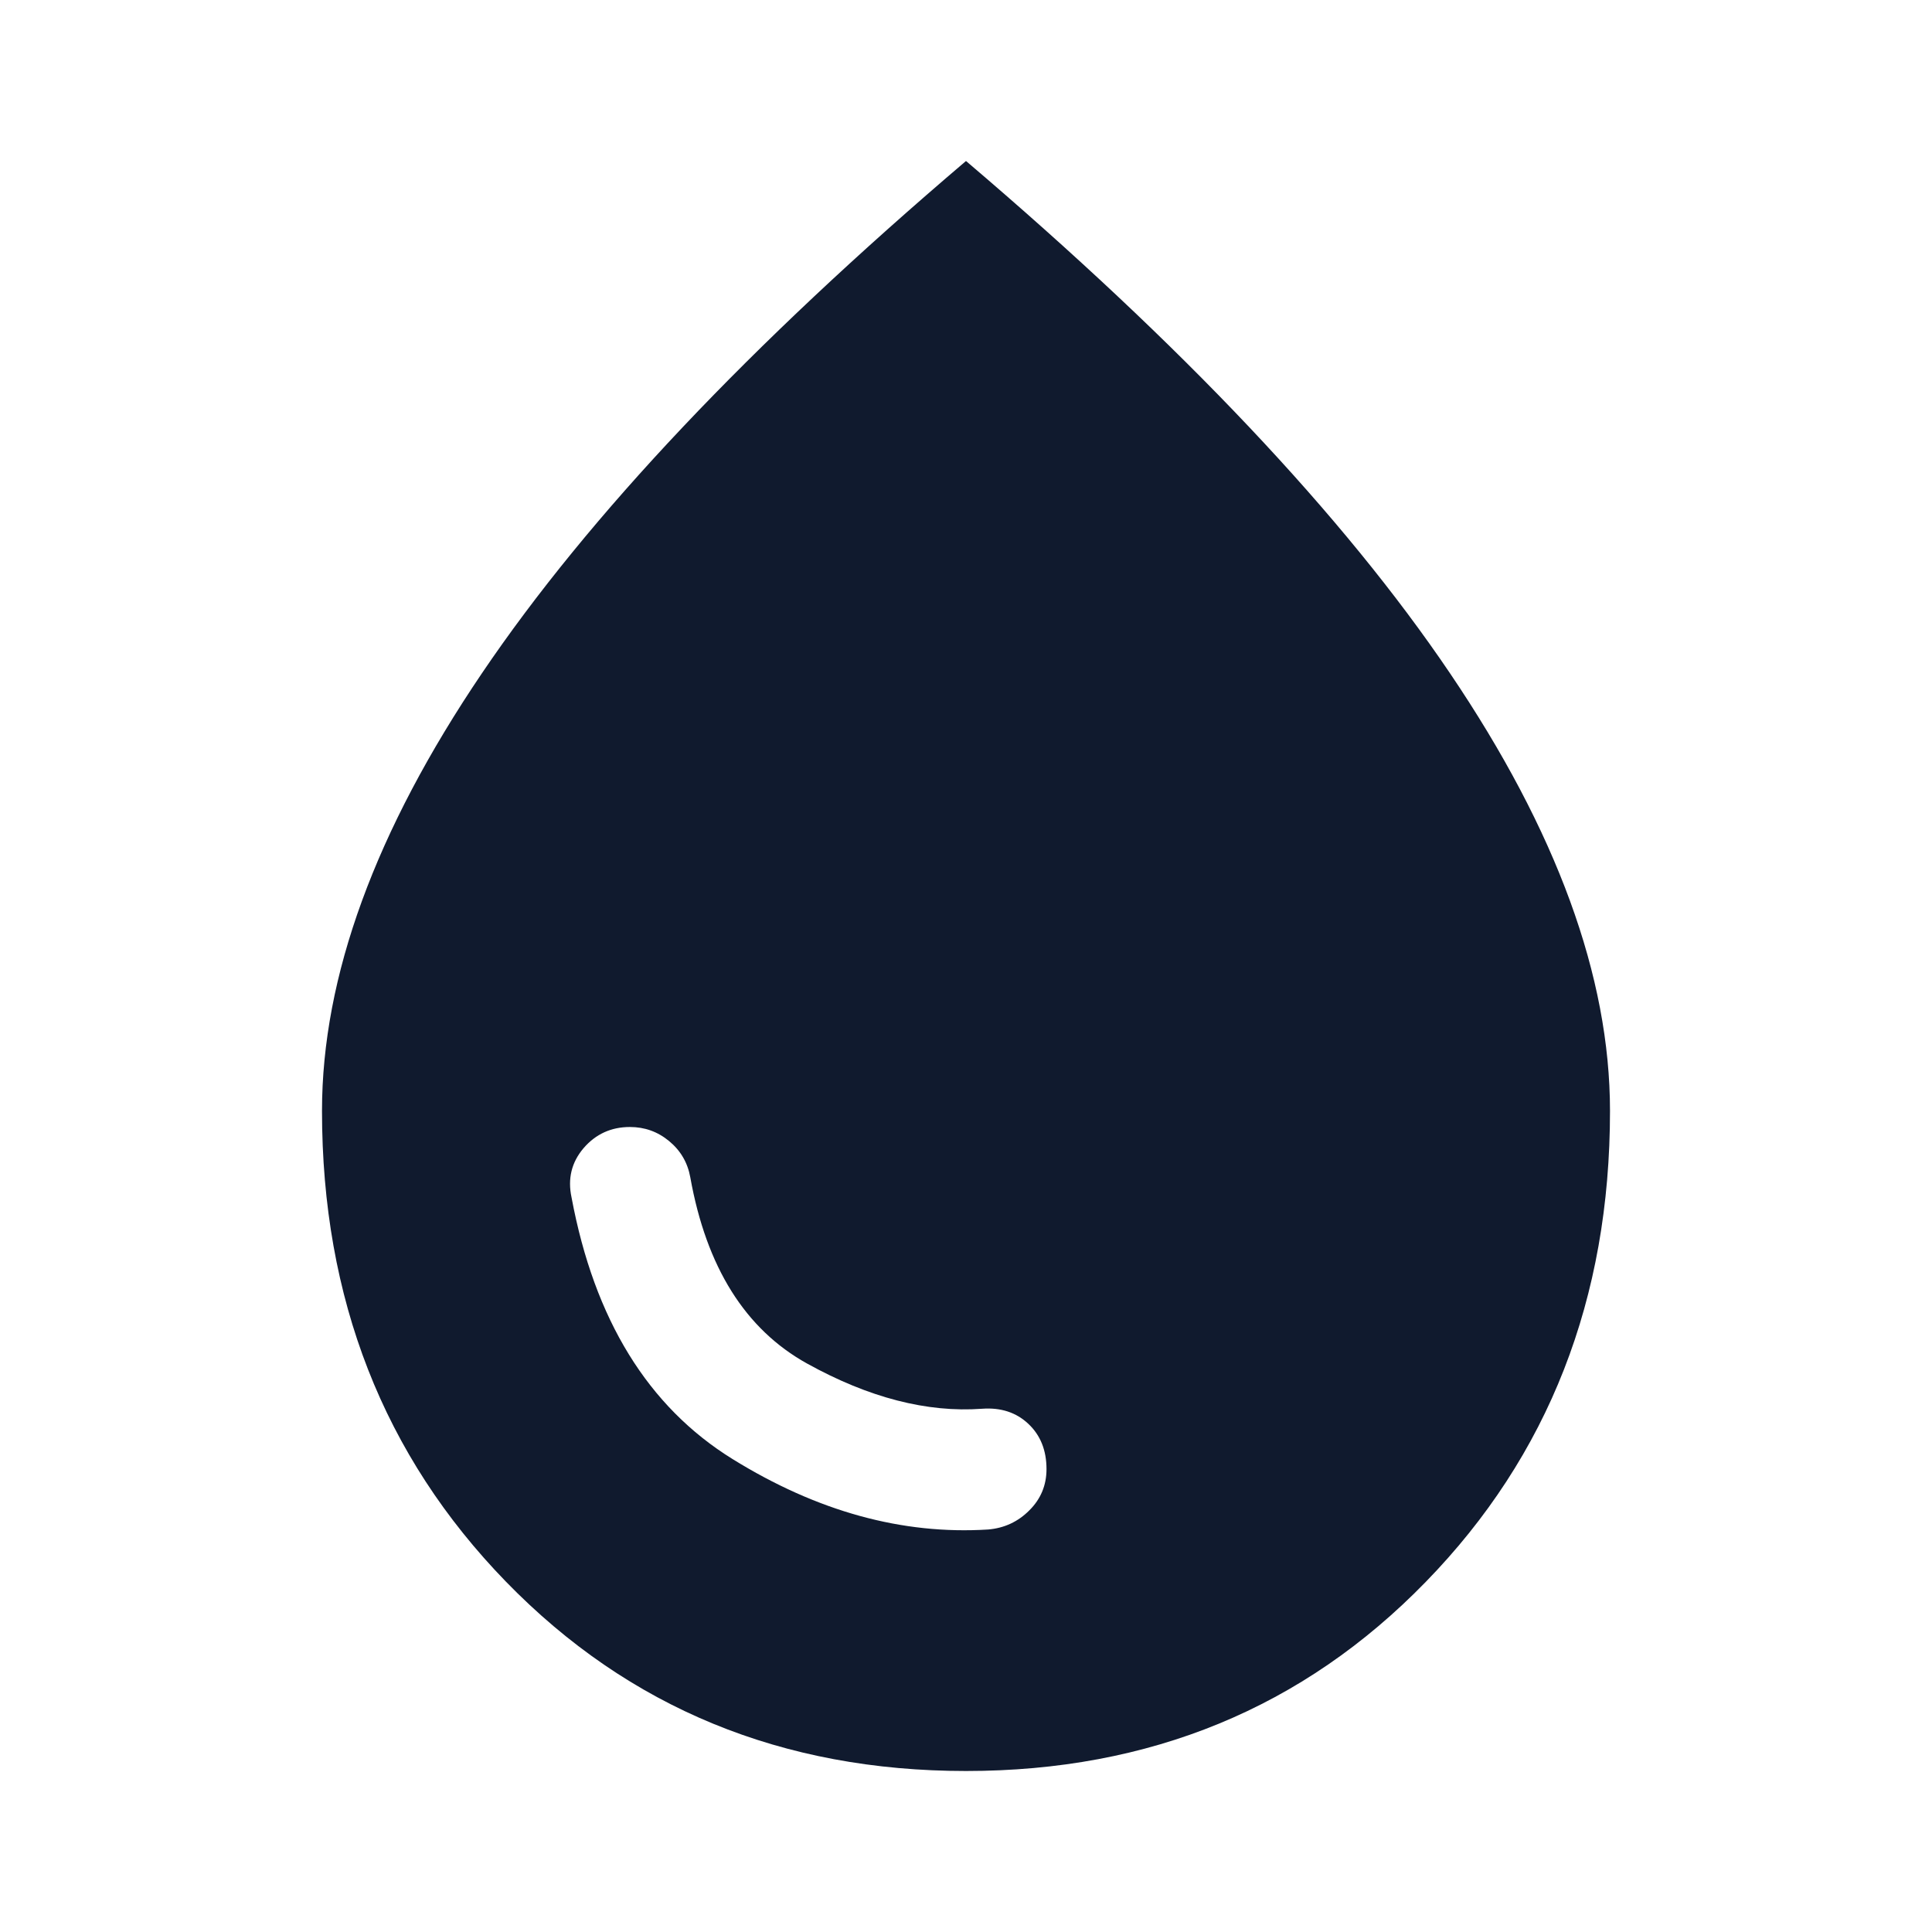
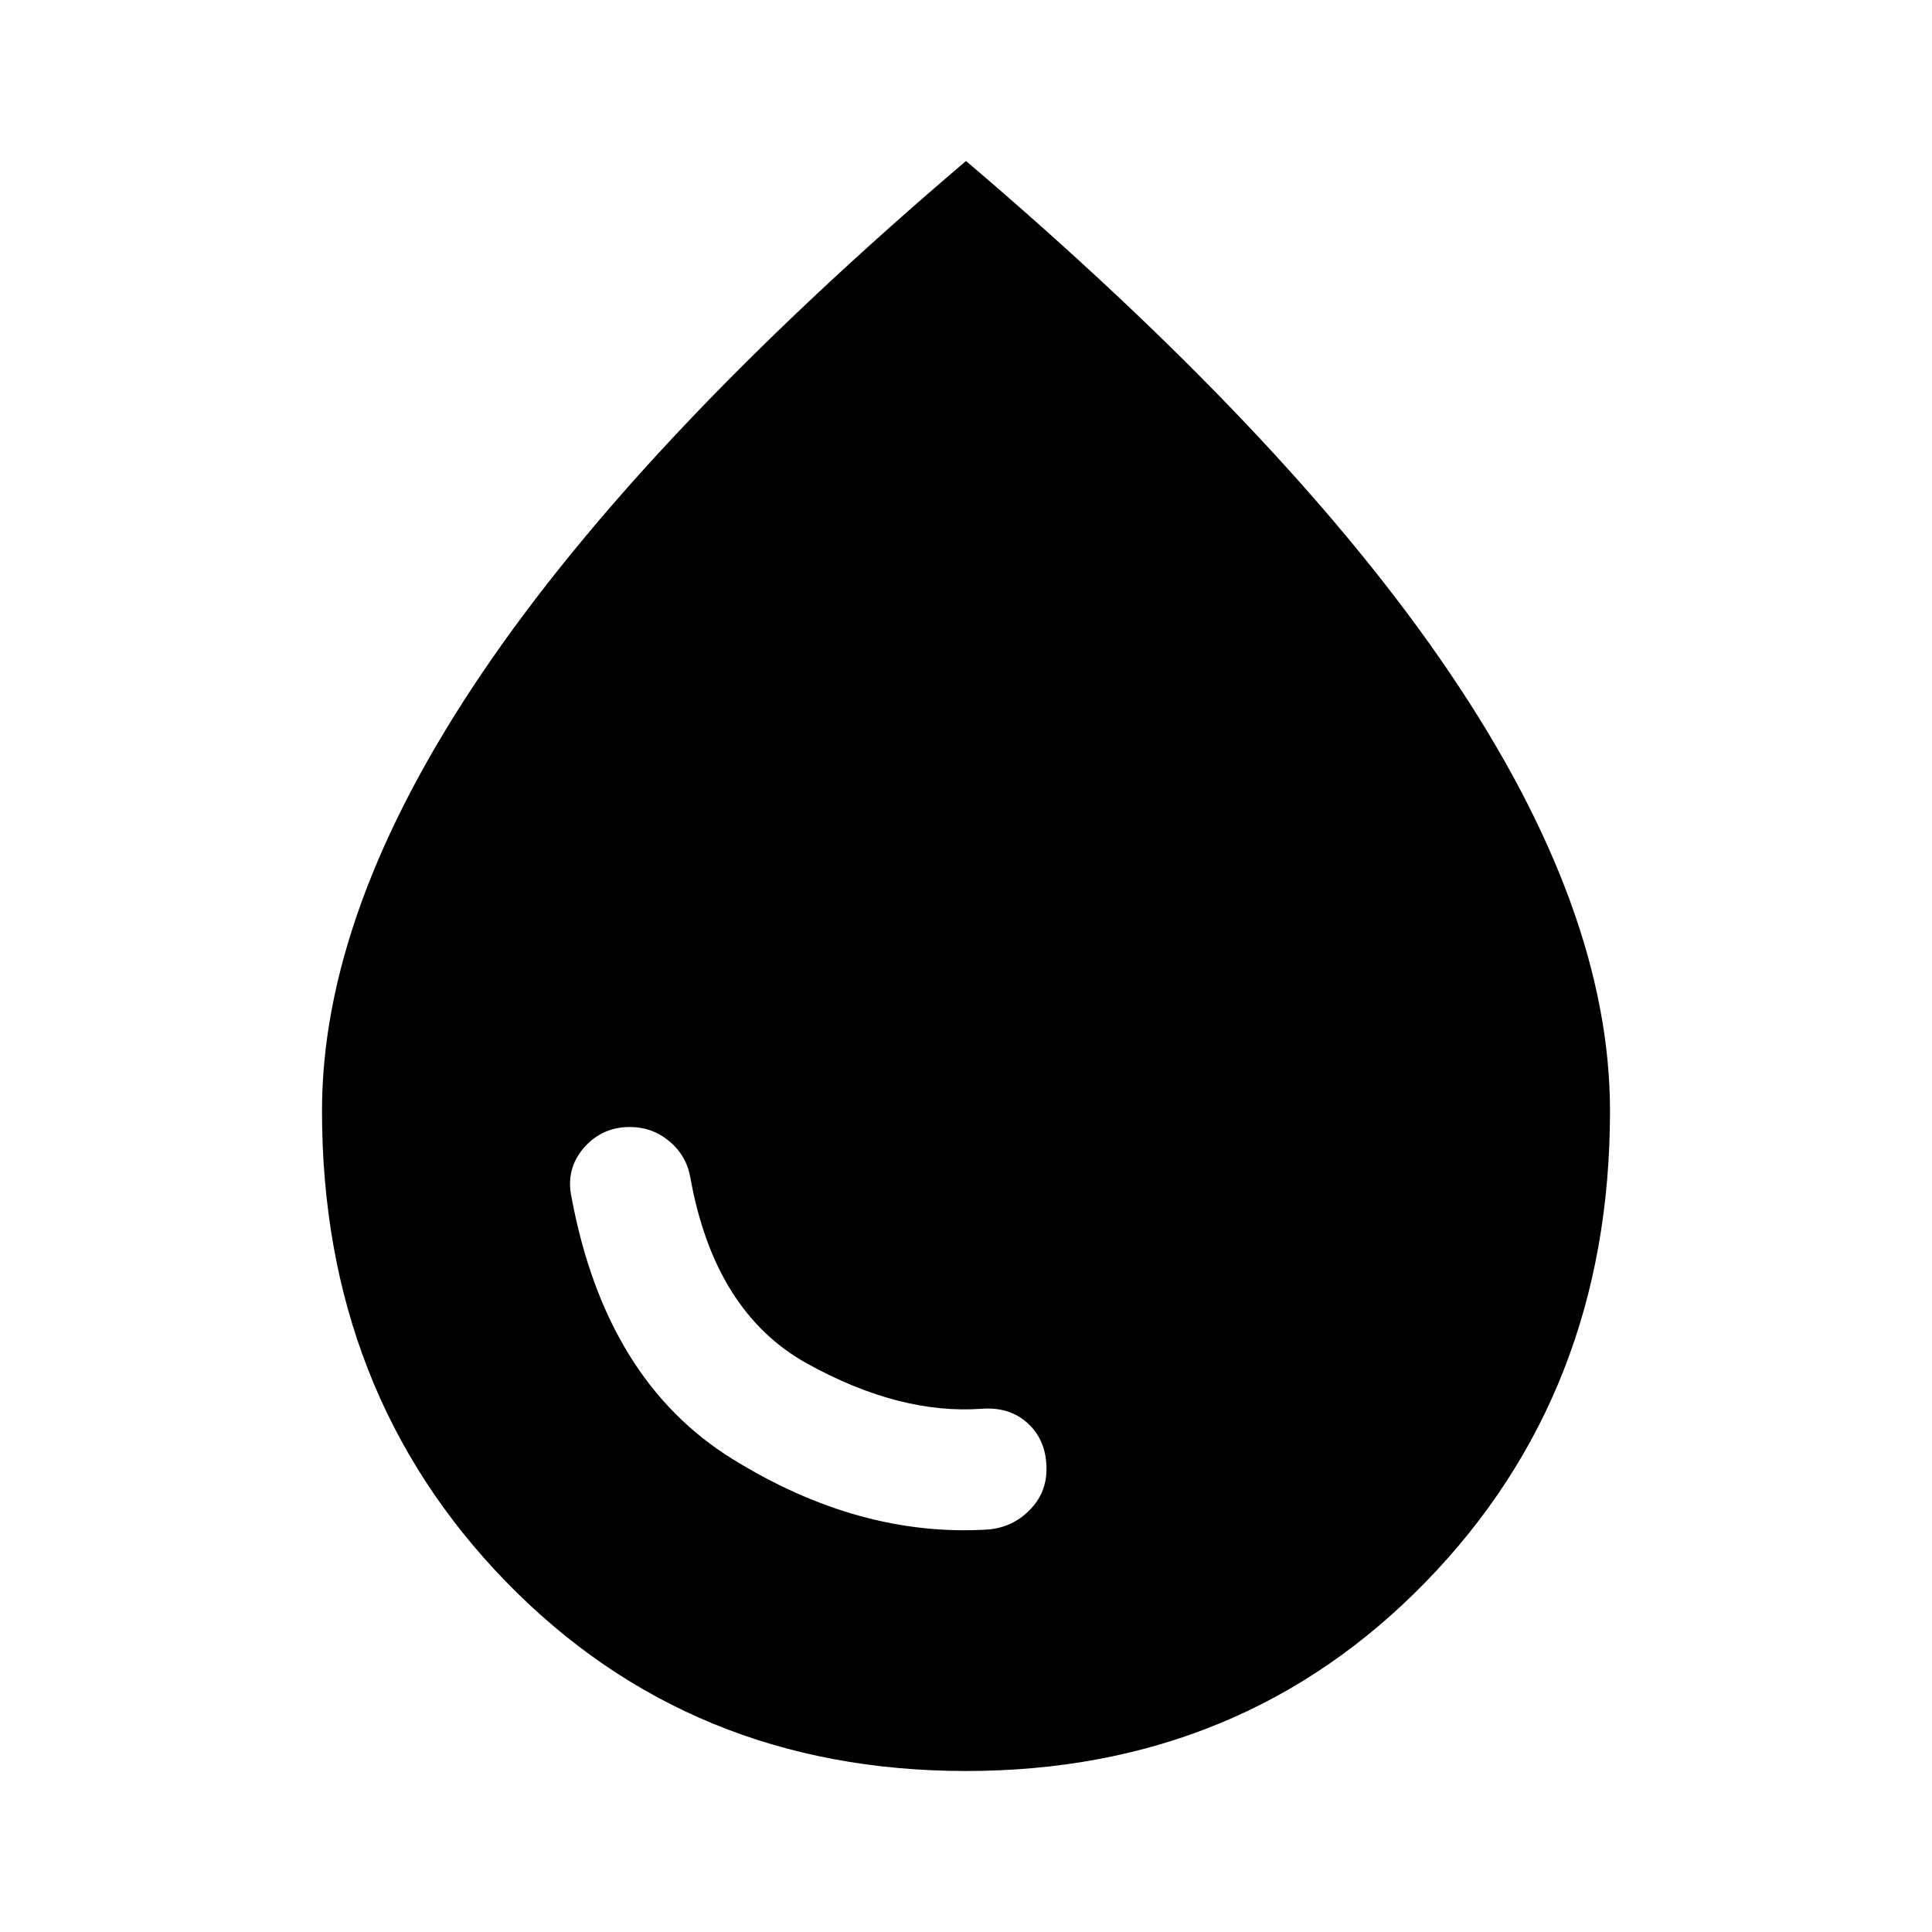
<svg xmlns="http://www.w3.org/2000/svg" width="24" height="24" viewBox="0 0 24 24" fill="none">
  <mask id="mask0_7_248" style="mask-type:alpha" maskUnits="userSpaceOnUse" x="0" y="0" width="24" height="24">
    <rect width="24" height="24" fill="#D9D9D9" />
  </mask>
  <g mask="url(#mask0_7_248)">
-     <path d="M12.275 19C12.475 18.983 12.646 18.904 12.787 18.762C12.929 18.621 13 18.45 13 18.25C13 18.017 12.925 17.829 12.775 17.688C12.625 17.546 12.433 17.483 12.2 17.5C11.517 17.55 10.792 17.363 10.025 16.938C9.258 16.512 8.775 15.742 8.575 14.625C8.542 14.442 8.454 14.292 8.312 14.175C8.171 14.058 8.008 14 7.825 14C7.592 14 7.4 14.088 7.25 14.262C7.1 14.438 7.05 14.642 7.1 14.875C7.383 16.392 8.05 17.475 9.1 18.125C10.15 18.775 11.208 19.067 12.275 19ZM12 22C9.717 22 7.812 21.217 6.287 19.65C4.763 18.083 4 16.133 4 13.8C4 12.133 4.662 10.321 5.987 8.363C7.312 6.404 9.317 4.283 12 2C14.683 4.283 16.688 6.404 18.012 8.363C19.337 10.321 20 12.133 20 13.8C20 16.133 19.238 18.083 17.712 19.65C16.188 21.217 14.283 22 12 22Z" fill="#101A2E" />
+     <path d="M12.275 19C12.475 18.983 12.646 18.904 12.787 18.762C12.929 18.621 13 18.45 13 18.25C13 18.017 12.925 17.829 12.775 17.688C12.625 17.546 12.433 17.483 12.2 17.5C11.517 17.55 10.792 17.363 10.025 16.938C9.258 16.512 8.775 15.742 8.575 14.625C8.542 14.442 8.454 14.292 8.312 14.175C8.171 14.058 8.008 14 7.825 14C7.592 14 7.4 14.088 7.25 14.262C7.1 14.438 7.05 14.642 7.1 14.875C7.383 16.392 8.05 17.475 9.1 18.125C10.15 18.775 11.208 19.067 12.275 19ZM12 22C9.717 22 7.812 21.217 6.287 19.65C4.763 18.083 4 16.133 4 13.8C4 12.133 4.662 10.321 5.987 8.363C7.312 6.404 9.317 4.283 12 2C14.683 4.283 16.688 6.404 18.012 8.363C19.337 10.321 20 12.133 20 13.8C20 16.133 19.238 18.083 17.712 19.65C16.188 21.217 14.283 22 12 22Z" fill="currentColor" />
  </g>
</svg>
